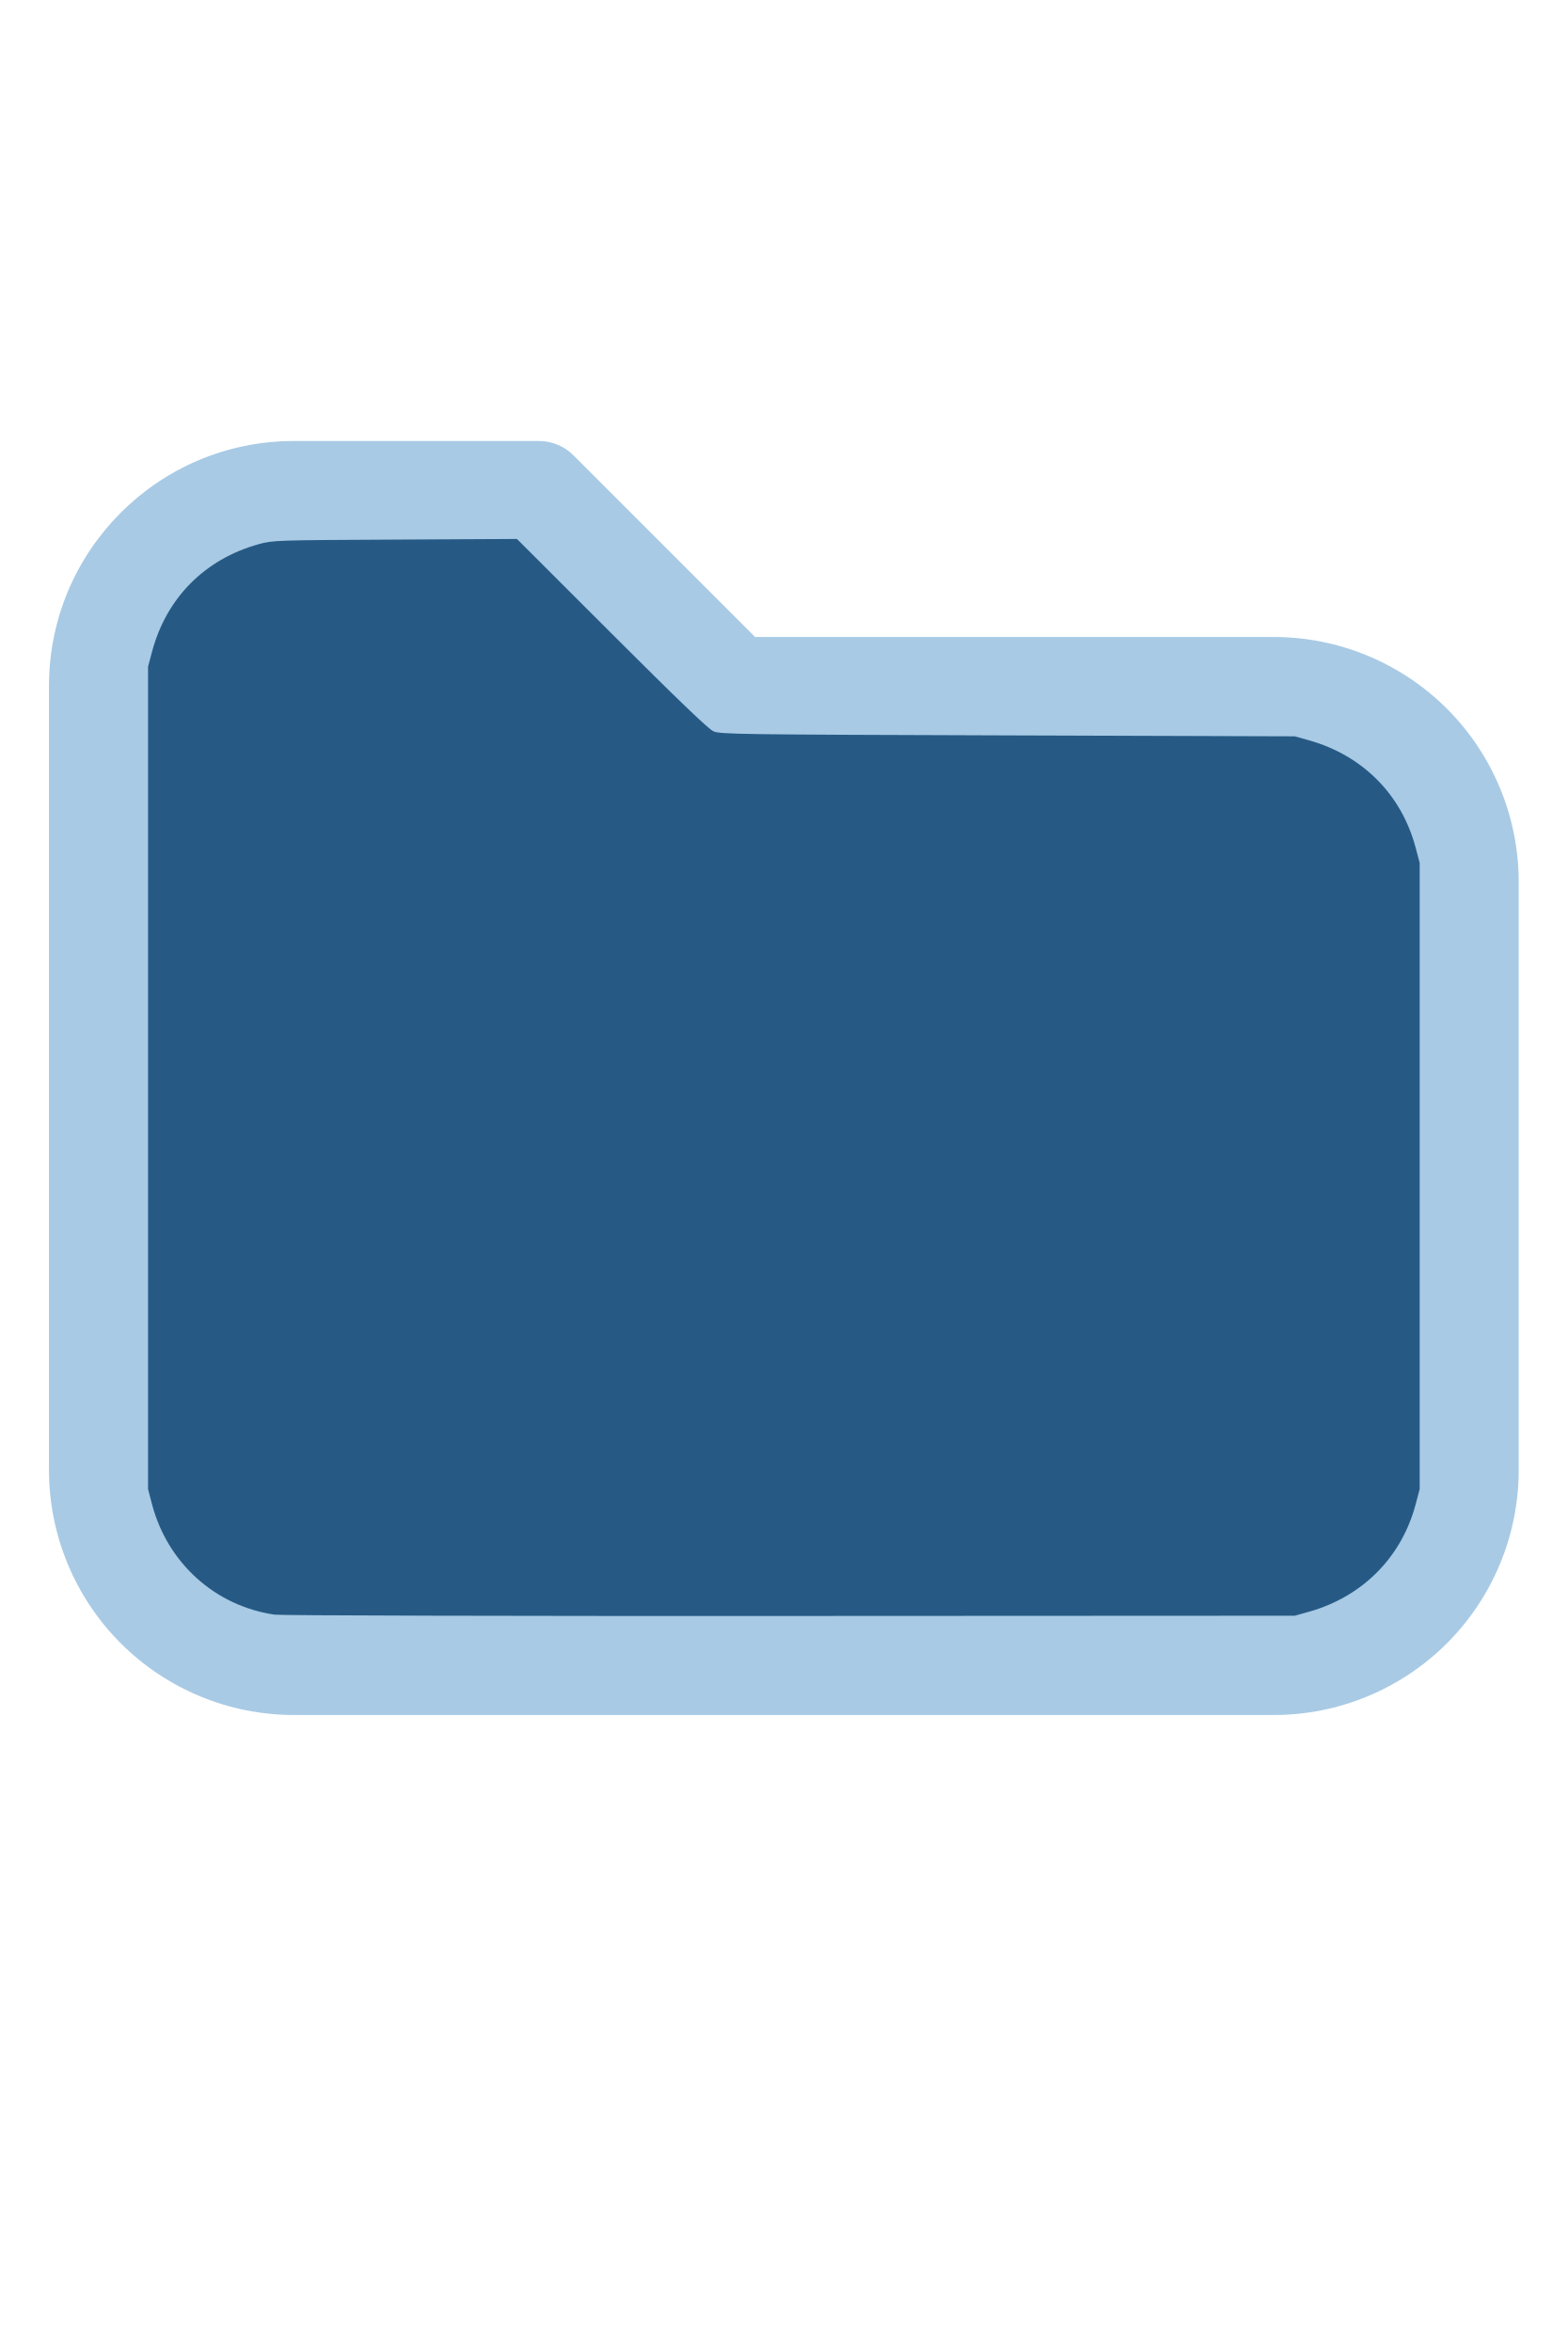
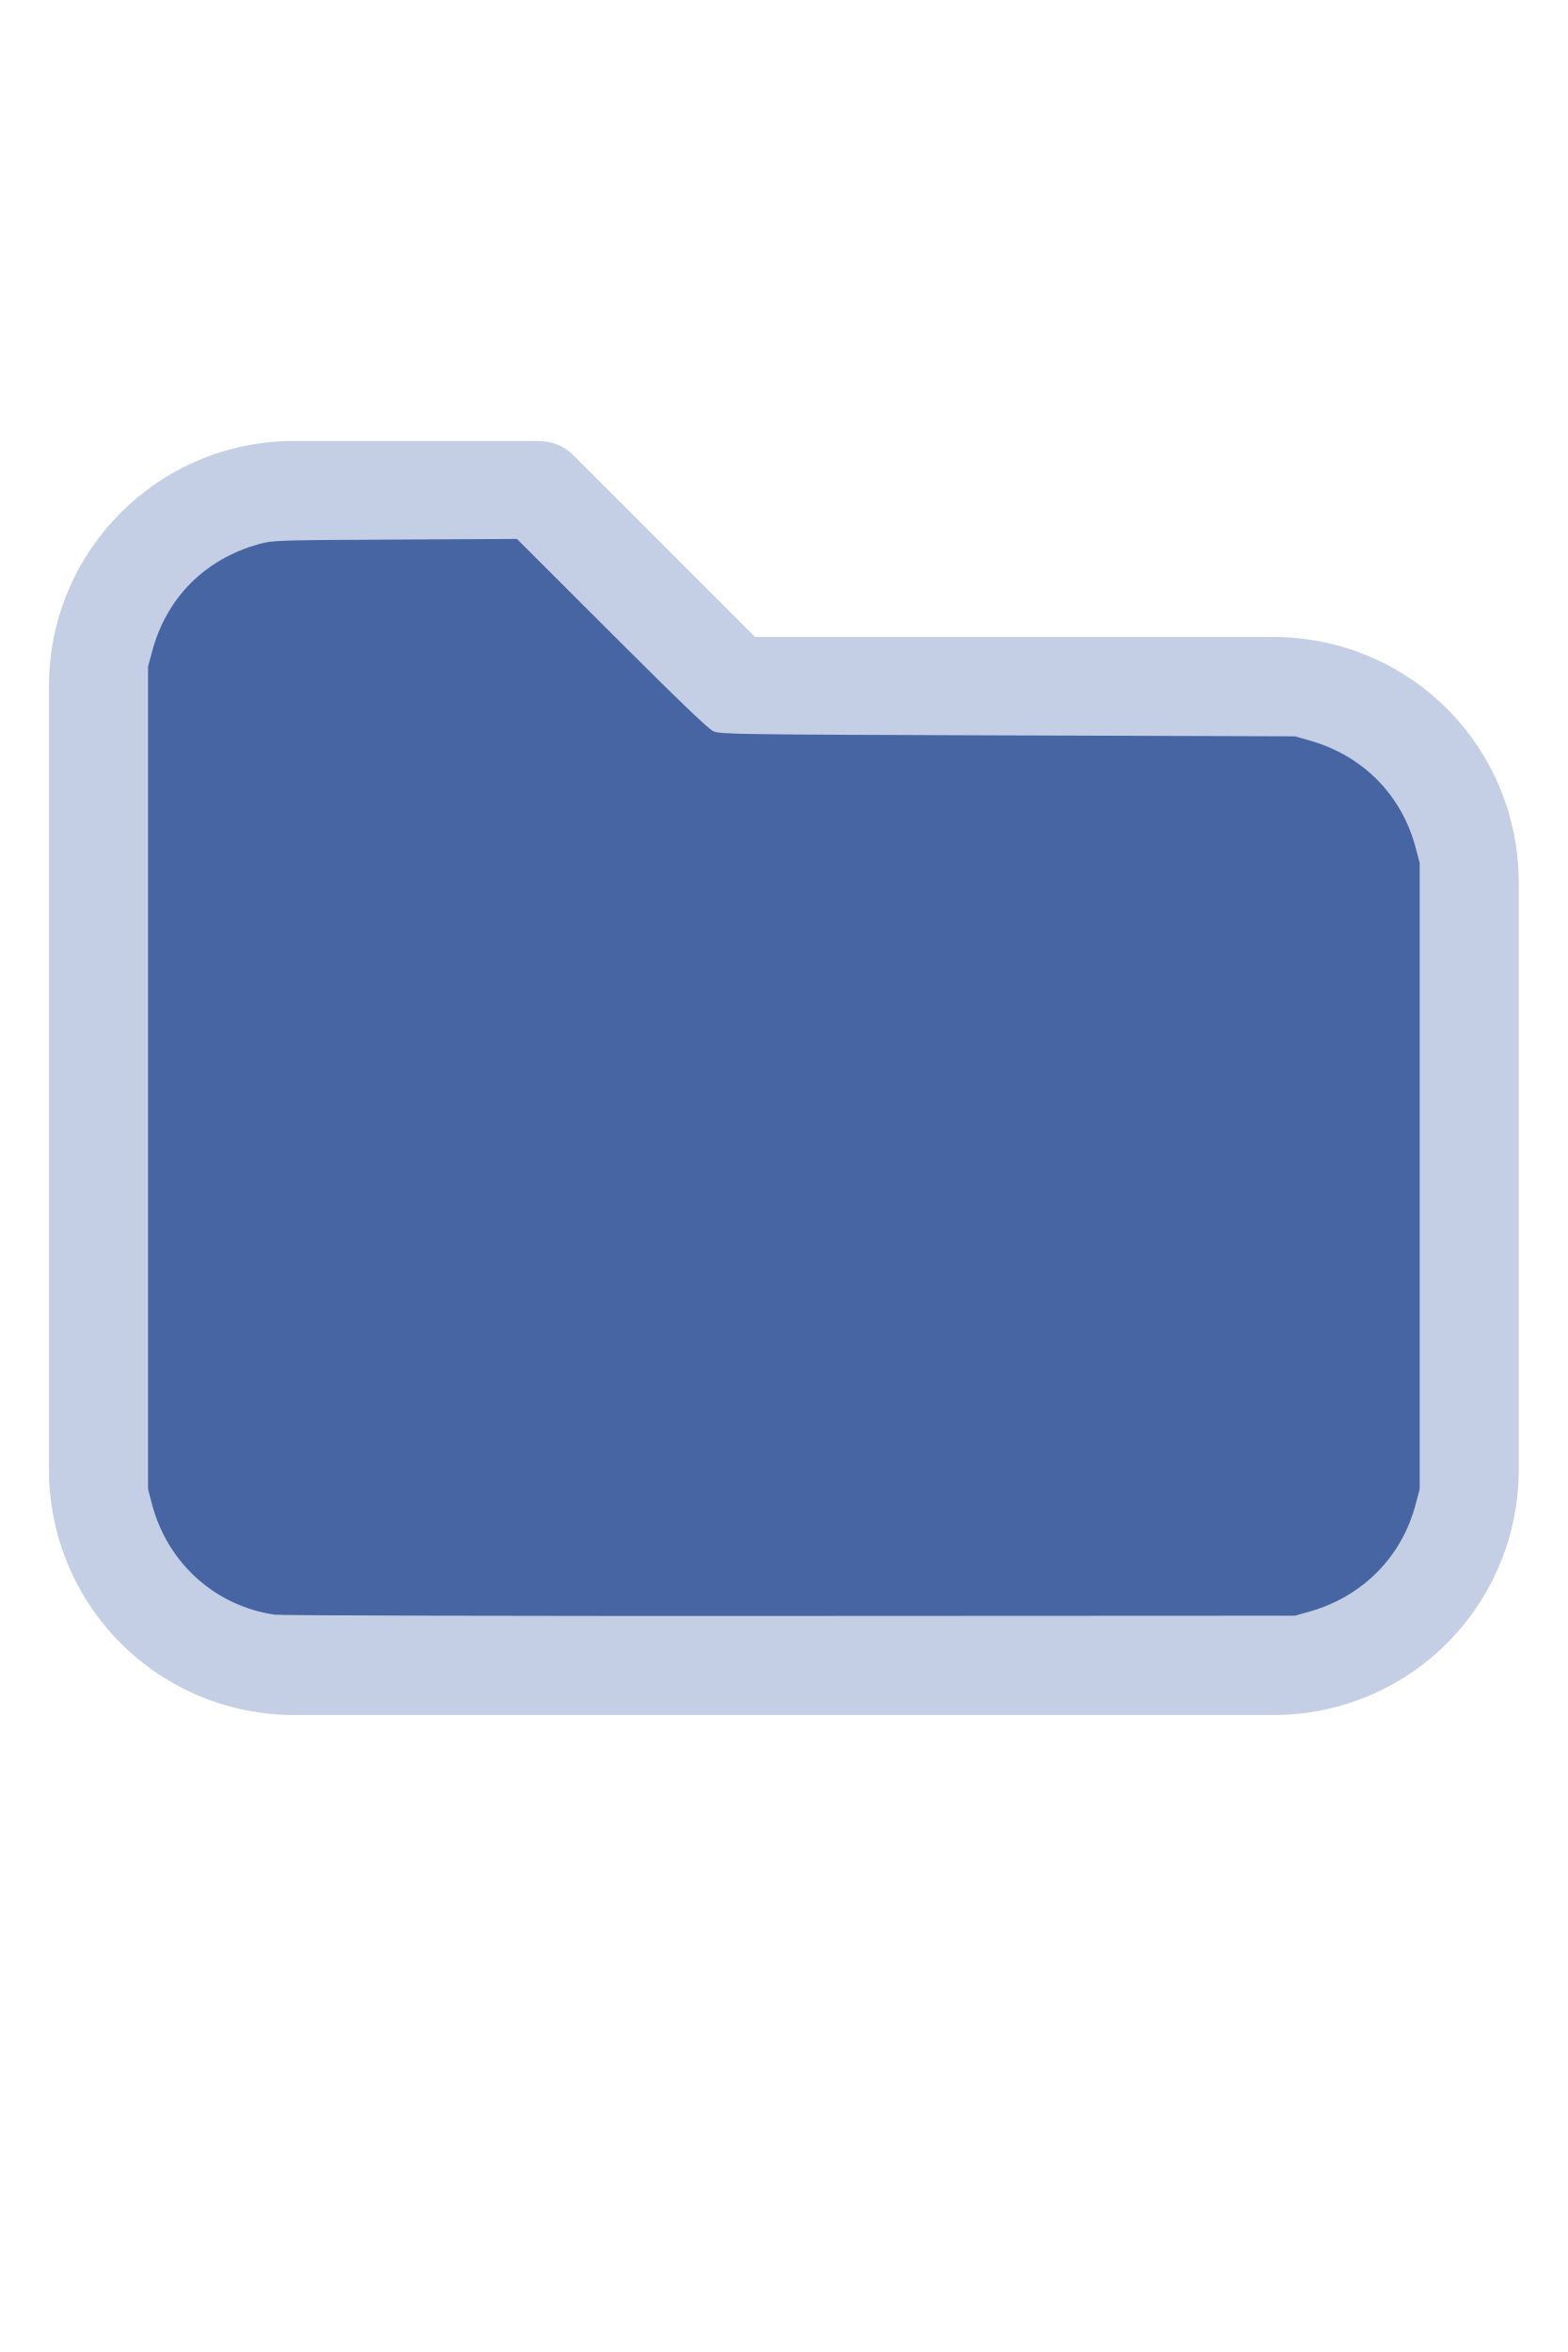
<svg xmlns="http://www.w3.org/2000/svg" version="1.1" width="16" height="24" viewBox="0 0 32 32" xml:space="preserve">
-   <g style="fill:#A8CAE5;">
+   <g style="fill:#C4CFE5;">
    <path d="M1,5.998l-0,16.002c-0,1.326 0.527,2.598 1.464,3.536c0.938,0.937 2.21,1.464 3.536,1.464c5.322,0 14.678,-0 20,0c1.326,0 2.598,-0.527 3.536,-1.464c0.937,-0.938 1.464,-2.21 1.464,-3.536c0,-3.486 0,-8.514 0,-12c0,-1.326 -0.527,-2.598 -1.464,-3.536c-0.938,-0.937 -2.21,-1.464 -3.536,-1.464c-0,0 -10.586,0 -10.586,0c0,-0 -3.707,-3.707 -3.707,-3.707c-0.187,-0.188 -0.442,-0.293 -0.707,-0.293l-5.002,0c-2.76,0 -4.998,2.238 -4.998,4.998Zm2,-0l-0,16.002c-0,0.796 0.316,1.559 0.879,2.121c0.562,0.563 1.325,0.879 2.121,0.879l20,0c0.796,0 1.559,-0.316 2.121,-0.879c0.563,-0.562 0.879,-1.325 0.879,-2.121c0,-3.486 0,-8.514 0,-12c0,-0.796 -0.316,-1.559 -0.879,-2.121c-0.562,-0.563 -1.325,-0.879 -2.121,-0.879c-7.738,0 -11,0 -11,0c-0.265,0 -0.52,-0.105 -0.707,-0.293c-0,0 -3.707,-3.707 -3.707,-3.707c-0,0 -4.588,0 -4.588,0c-1.656,0 -2.998,1.342 -2.998,2.998Z" />
  </g>
-   <g style="fill:#265A85;stroke-width:0;">
+   <g style="fill:#4665A2;stroke-width:0;">
    <path d="M 5.606,24.952 C 4.392,24.775 3.42,23.9 3.103,22.699 L 3.022,22.389 V 13.998 5.606 L 3.104,5.298 C 3.396,4.203 4.18,3.412 5.279,3.106 5.565,3.026 5.615,3.024 8.061,3.012 l 2.491,-0.013 1.932,1.93 c 1.344,1.343 1.976,1.95 2.078,1.995 0.137,0.062 0.474,0.066 6.007,0.084 l 5.861,0.019 0.291,0.082 c 1.095,0.308 1.89,1.109 2.176,2.193 l 0.082,0.309 V 16 22.389 l -0.082,0.309 c -0.284,1.079 -1.086,1.888 -2.176,2.194 l -0.291,0.082 -10.303,0.005 c -5.7,0.003 -10.4,-0.009 -10.521,-0.027 z" />
  </g>
</svg>
